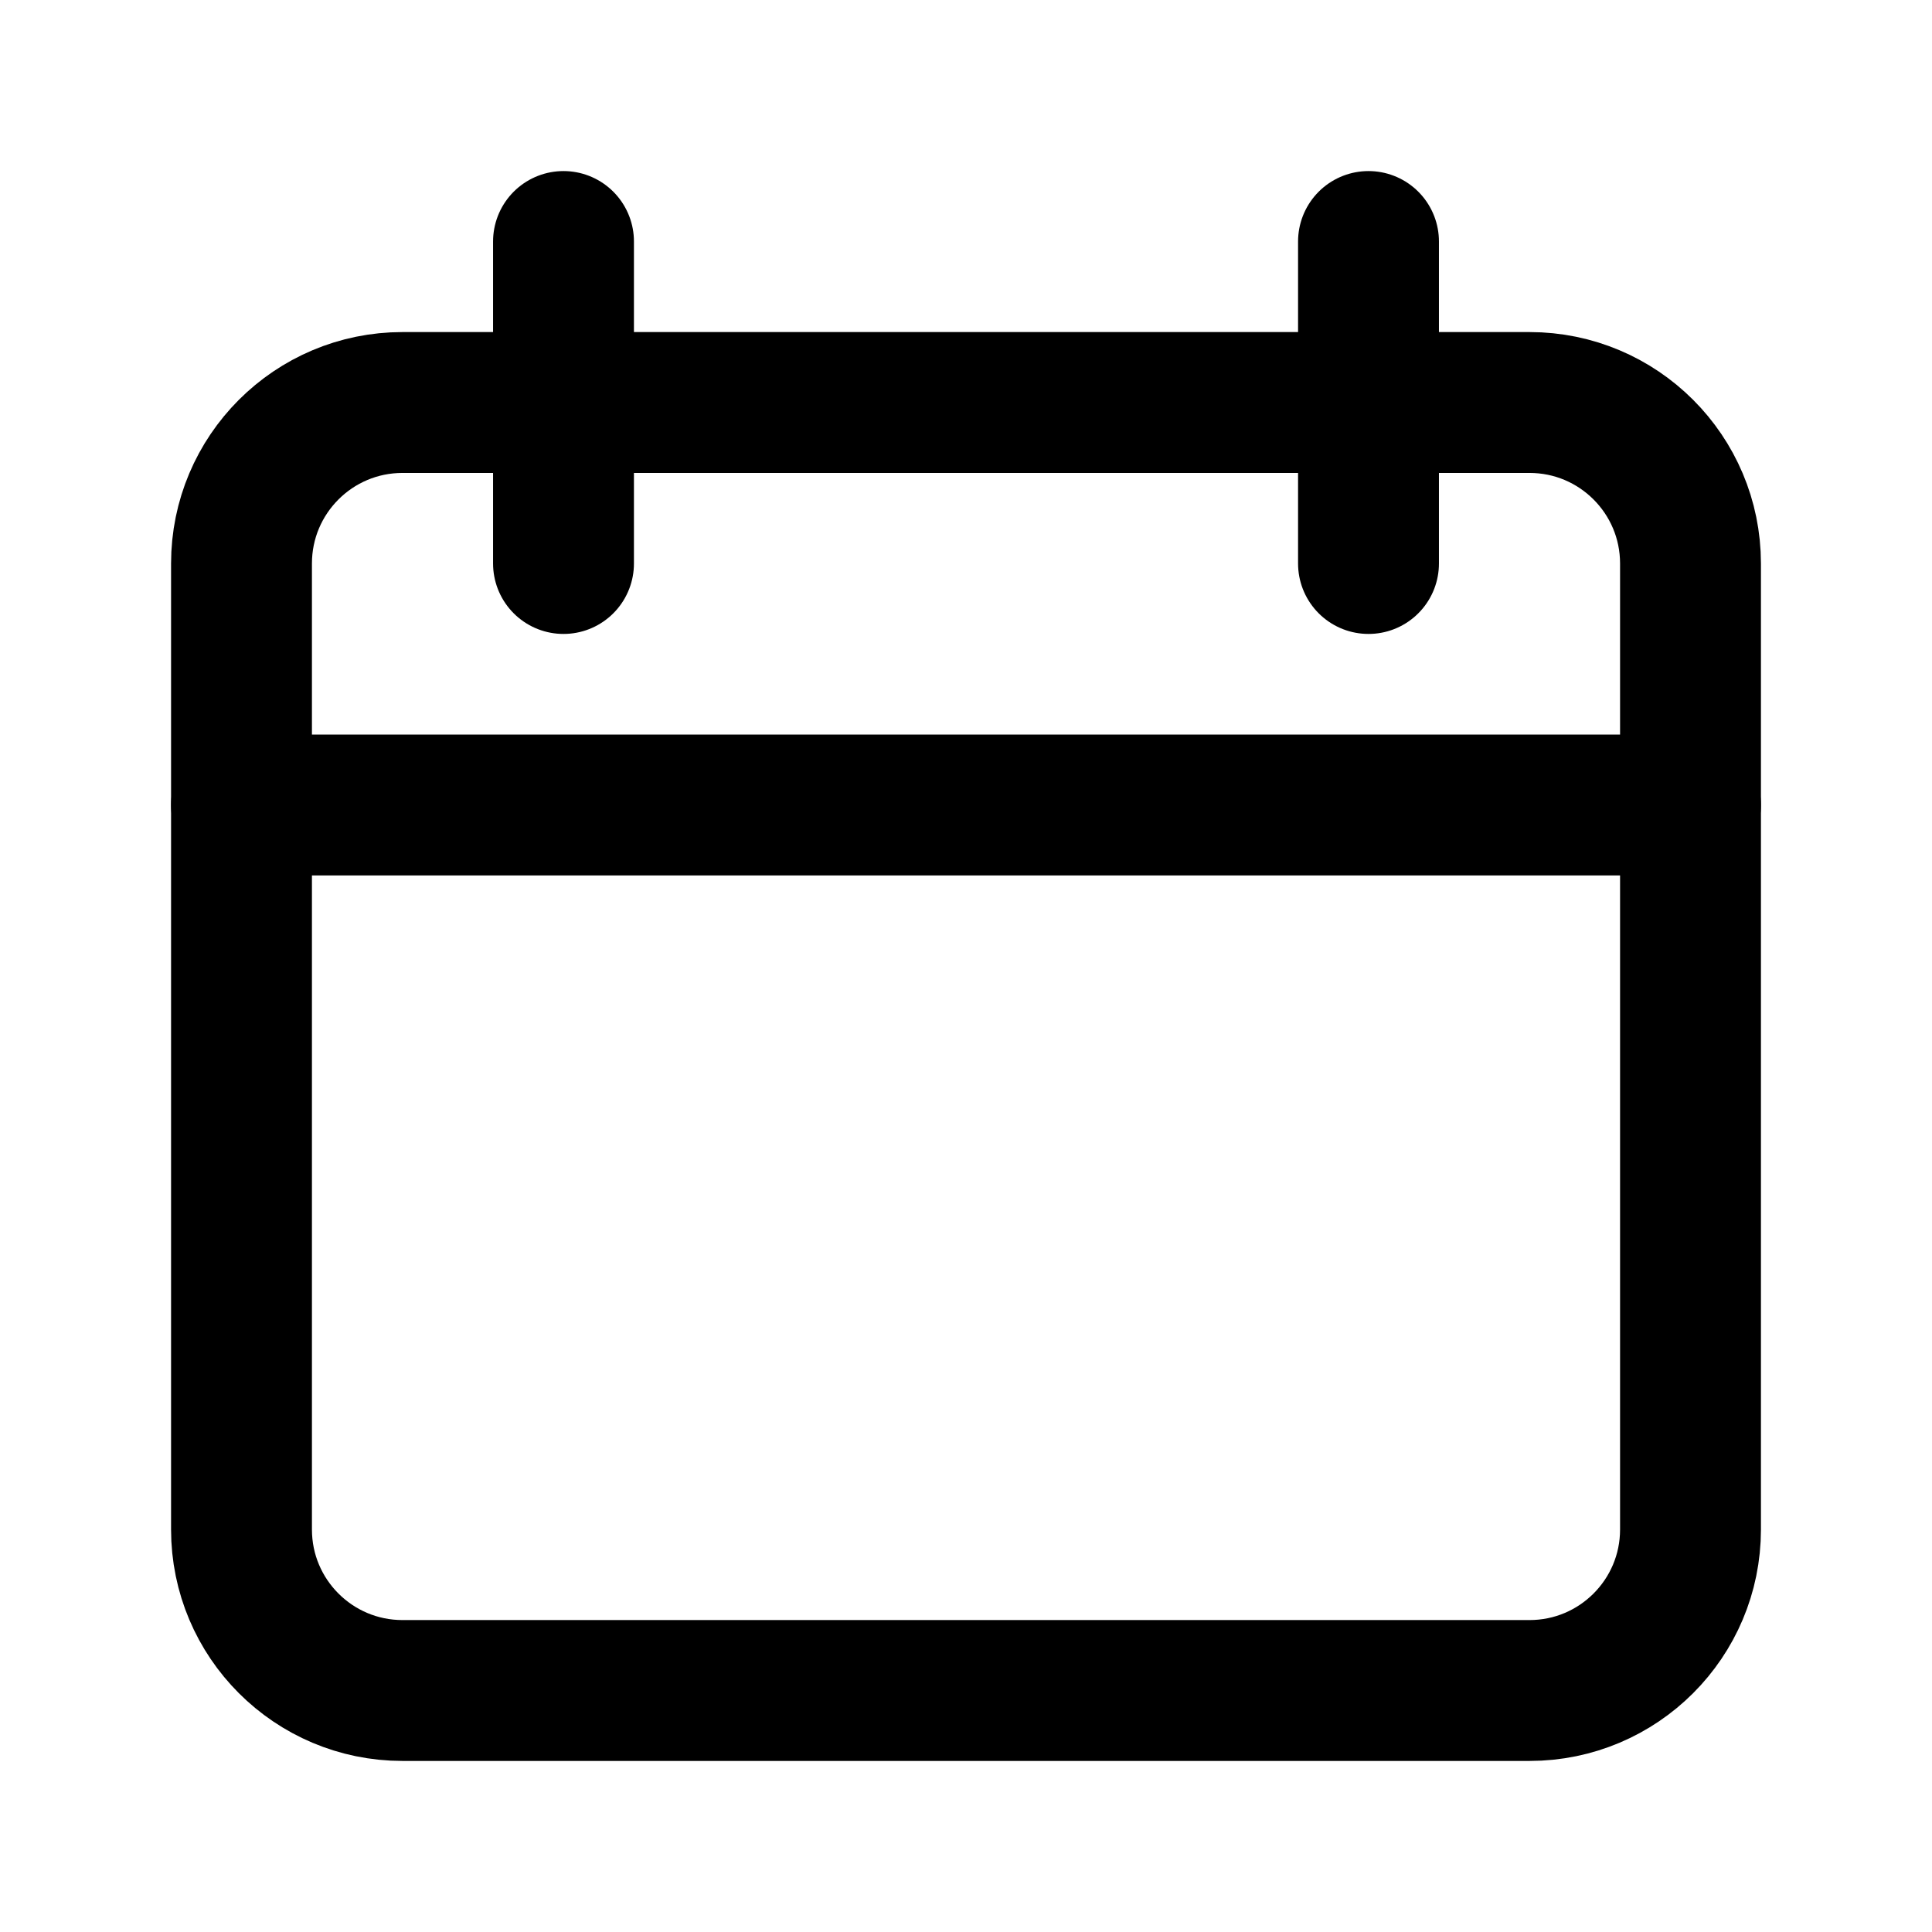
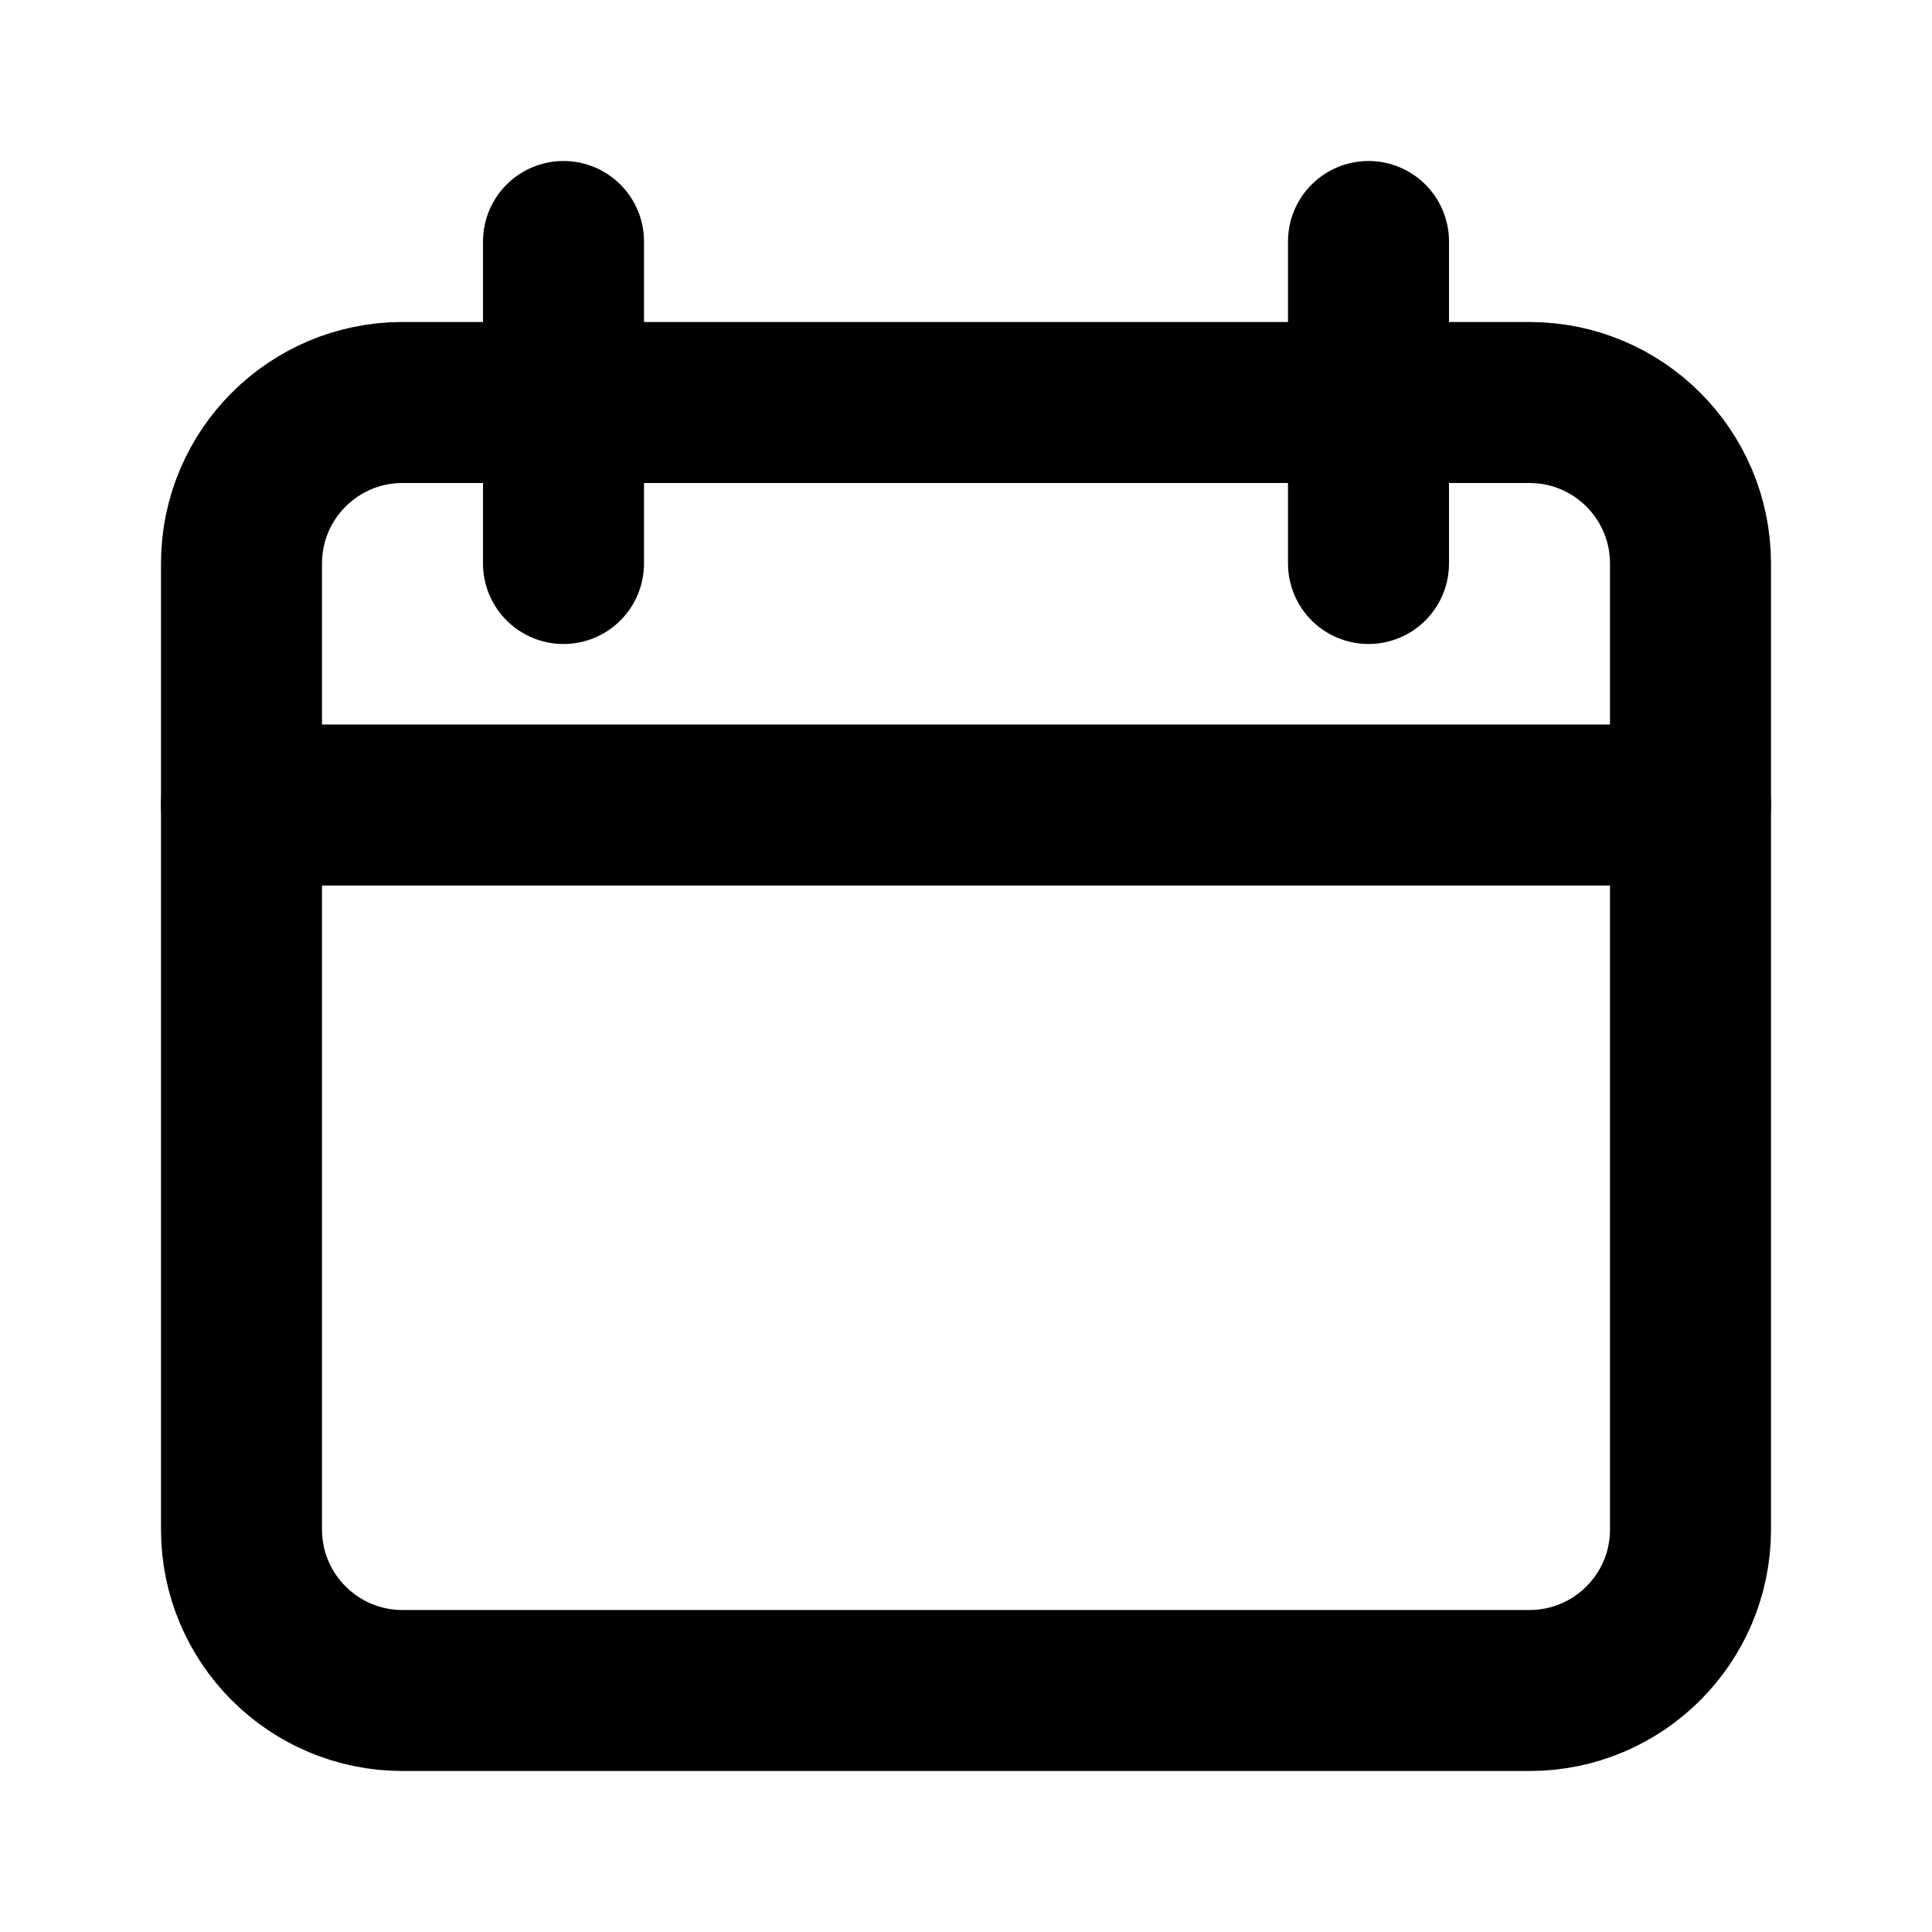
<svg xmlns="http://www.w3.org/2000/svg" viewBox="0 0 24 24">
-   <g fill="none" stroke="currentColor" stroke-width="1.75" stroke-linecap="round" stroke-linejoin="round">
+   <g fill="none" stroke="currentColor" stroke-width="2" stroke-linecap="round" stroke-linejoin="round">
    <rect x="3" y="5" width="18" height="16" rx="2" />
    <path d="M7 3v4M17 3v4M3 10h18" />
  </g>
</svg>
